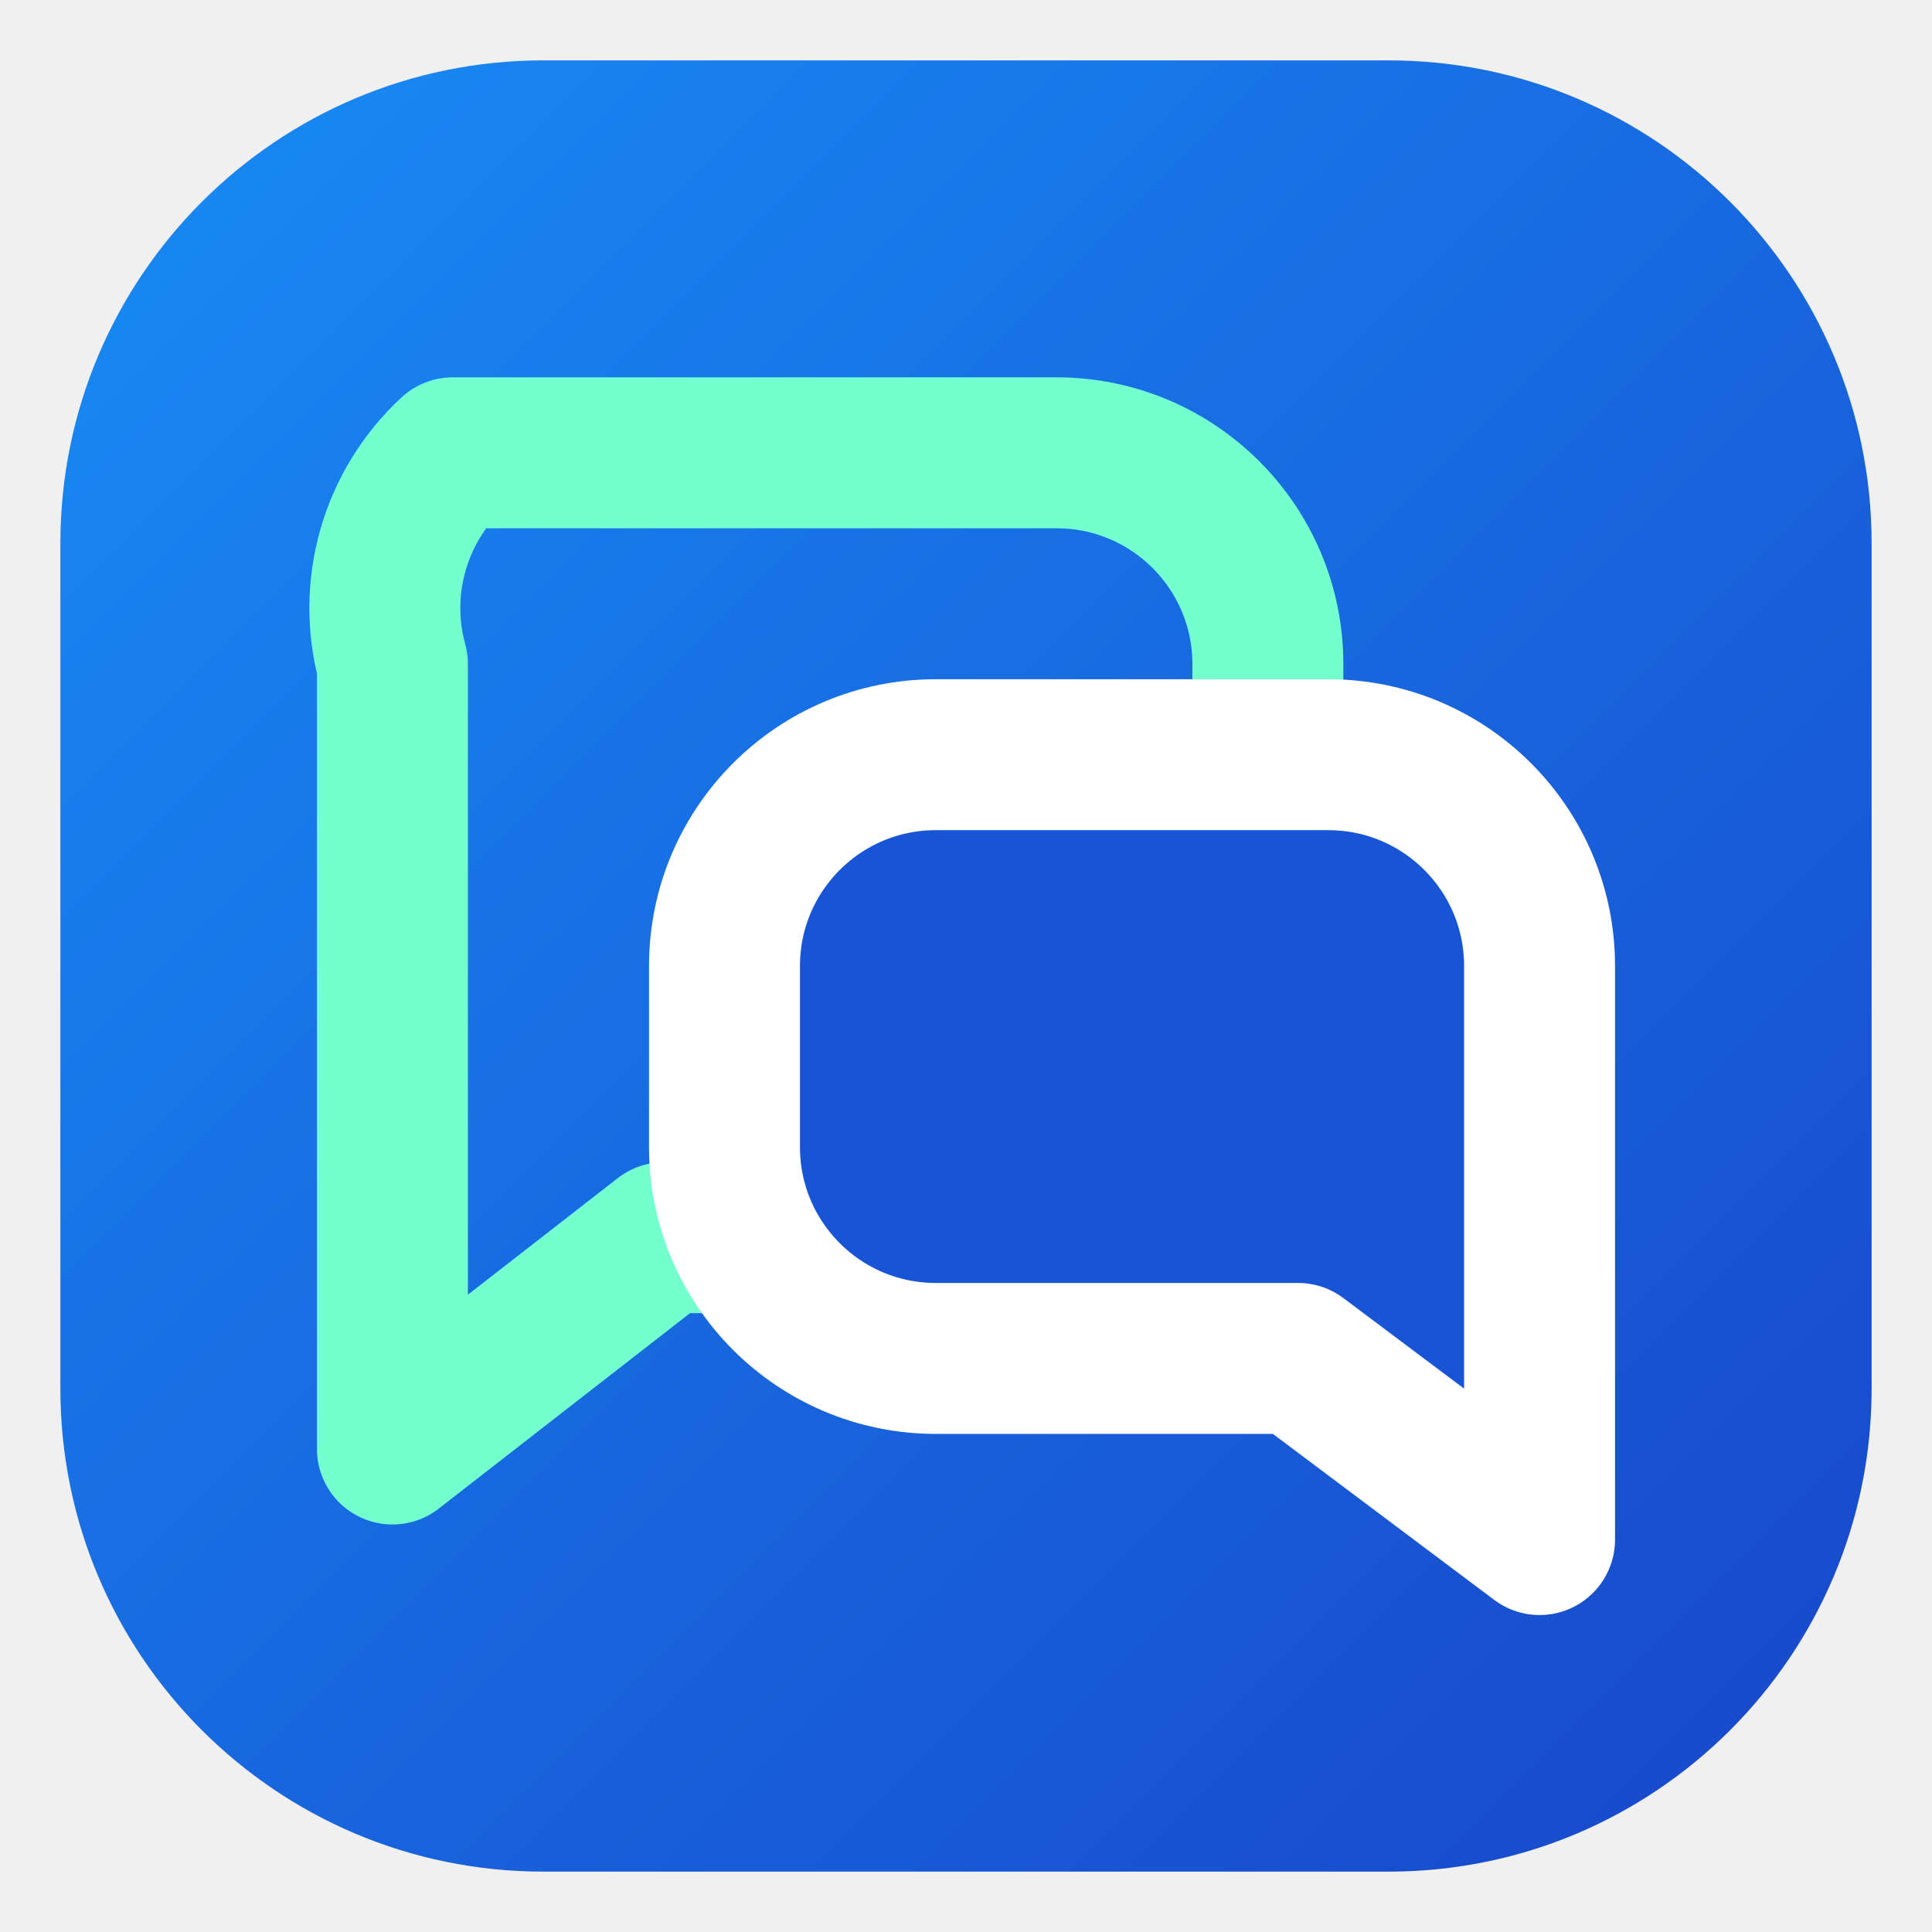
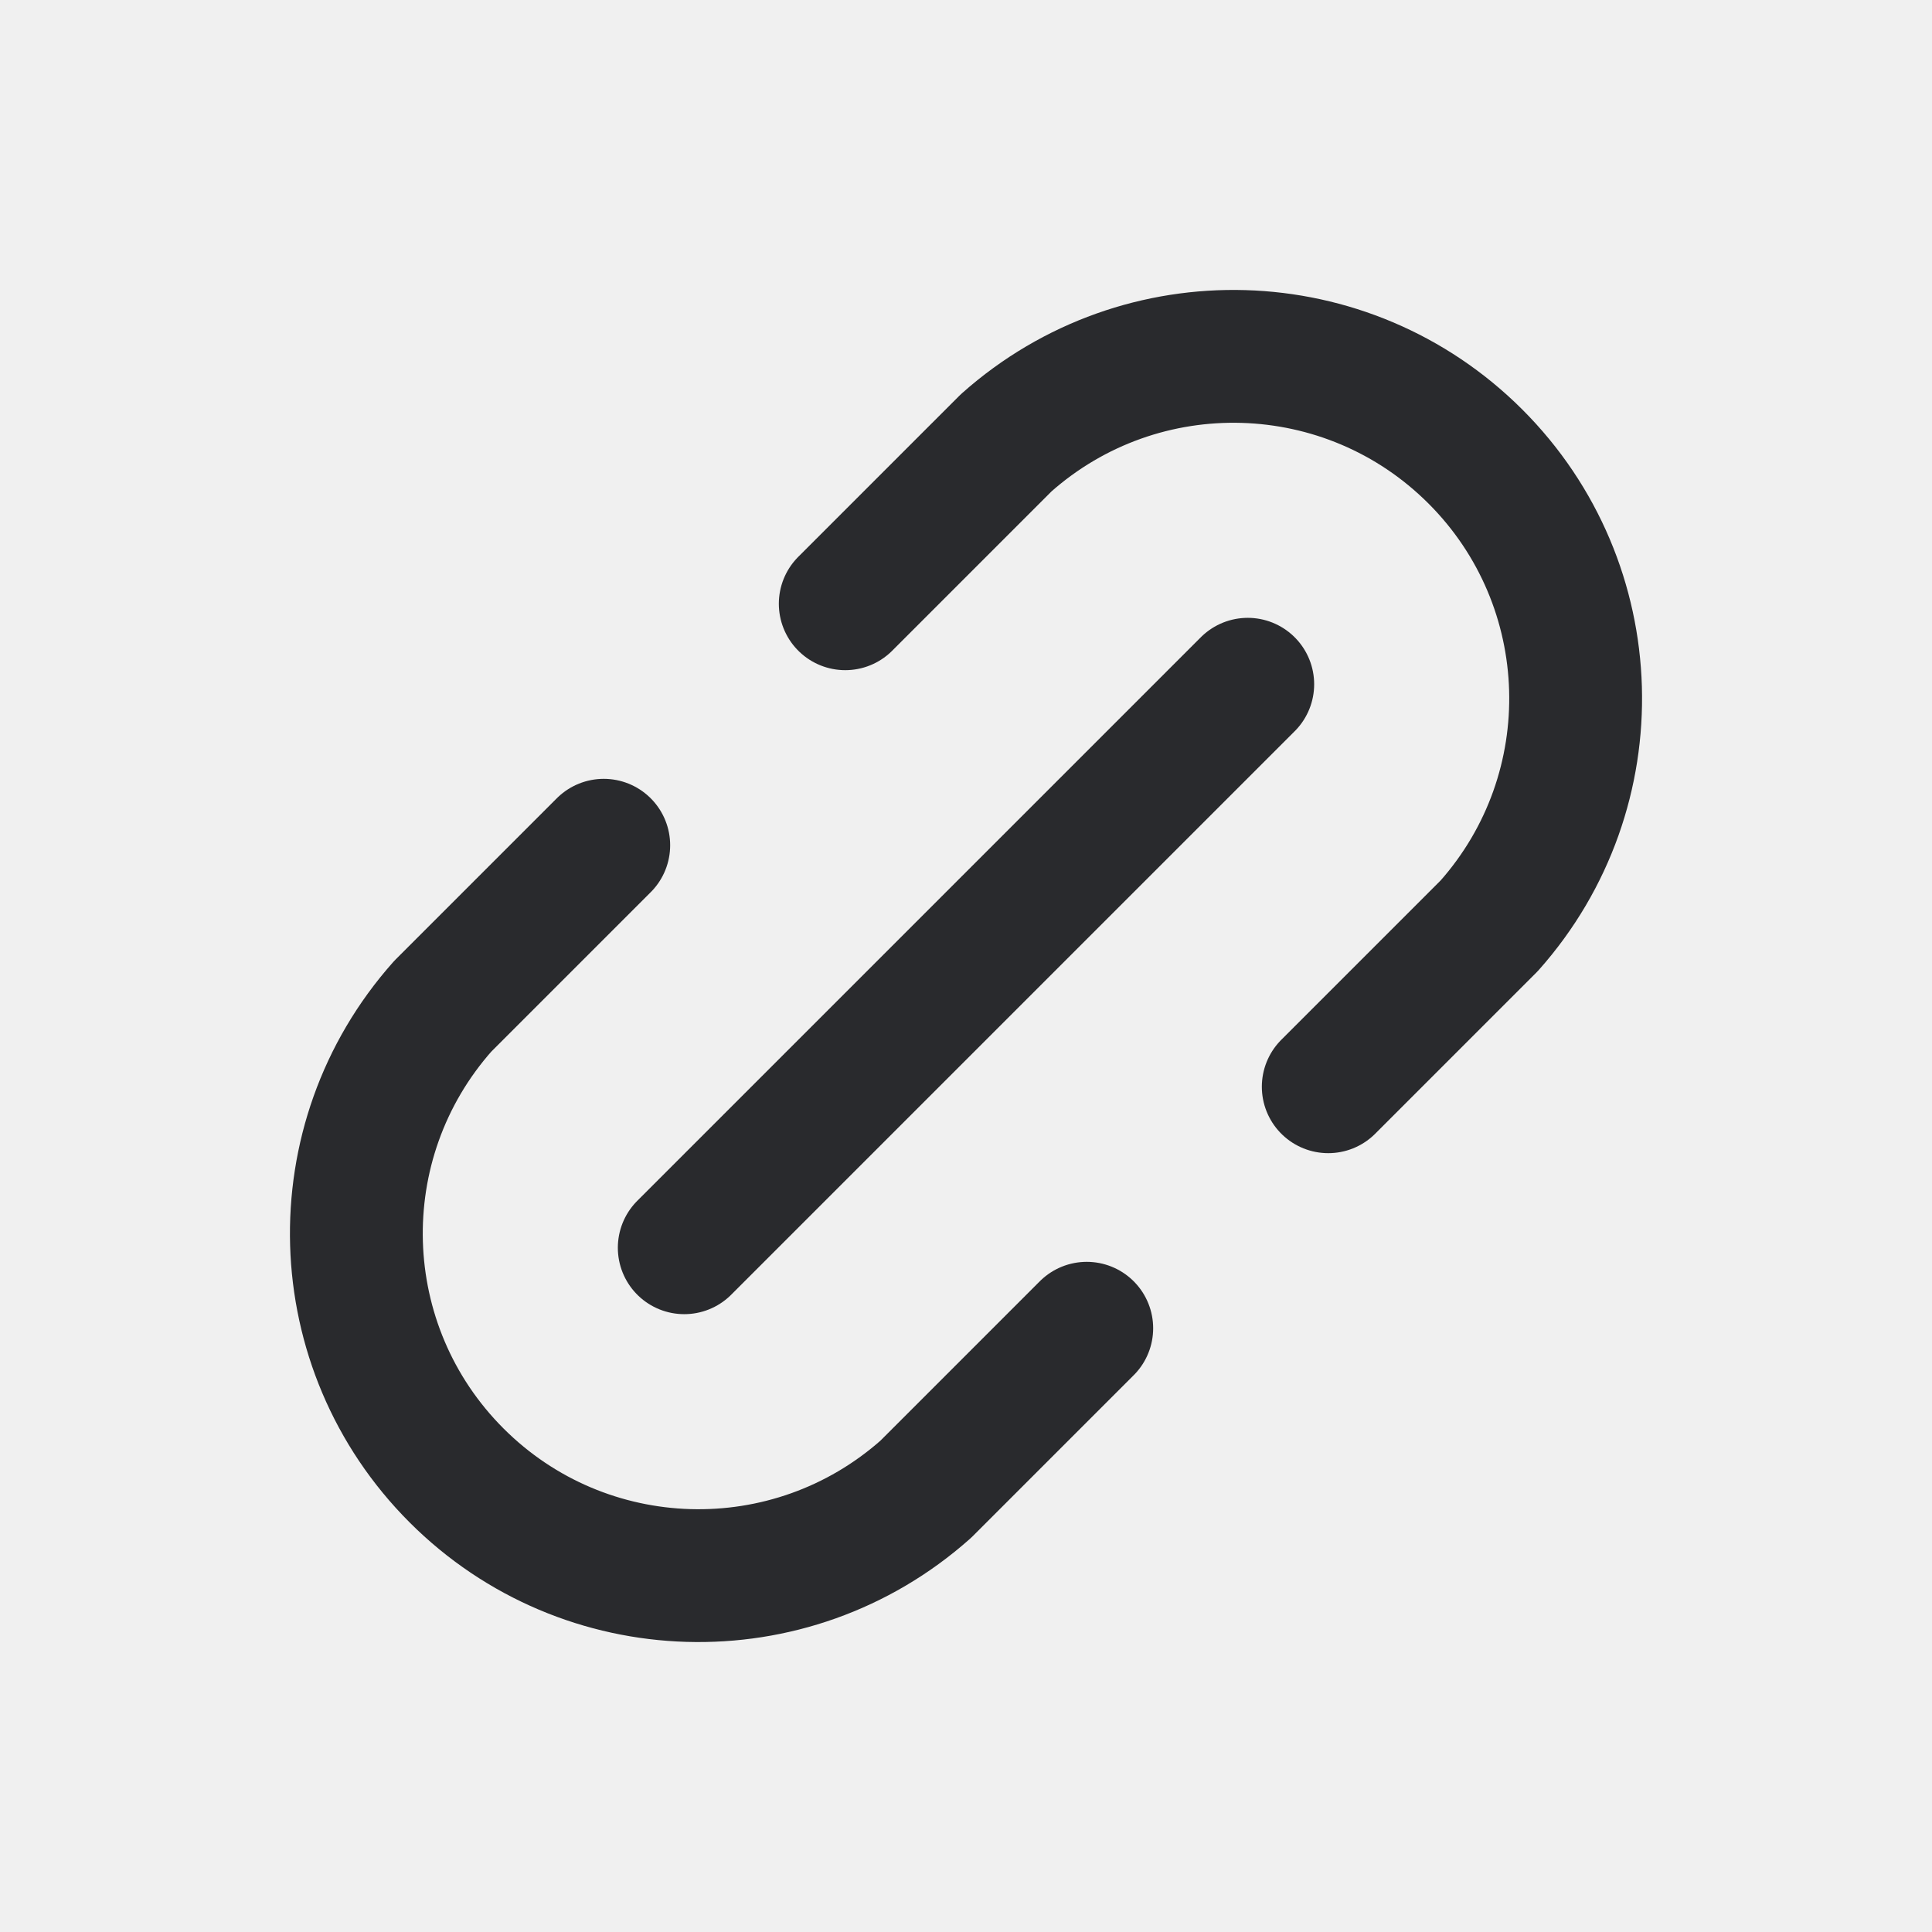
- <svg xmlns="http://www.w3.org/2000/svg" width="64" height="64" viewBox="0 0 64 64">
-   <defs>
-     <linearGradient id="bg" x2="1" y2="1">
-       <stop stop-color="#188cf5" />
-       <stop offset="1" stop-color="#1846c9" />
-     </linearGradient>
-   </defs>
-   <rect x="2" y="2" width="60" height="60" rx="16" fill="url(#bg)" />
-   <path d="M15 15h20a7 7 0 0 1 7 7v12a7 7 0 0 1-7 7H22l-9 7V22a7 7 0 0 1 2-7Z" fill="none" stroke="#73ffce" stroke-width="5" stroke-linejoin="round" />
-   <path d="M31 25h13a7 7 0 0 1 7 7v19l-8-6H31a7 7 0 0 1-7-7v-6a7 7 0 0 1 7-7Z" fill="#1855d6" stroke="#fff" stroke-width="5" stroke-linejoin="round" />
+ <svg xmlns="http://www.w3.org/2000/svg" width="64" height="64" viewBox="0 0 24 24" fill="none" stroke="#292a2d" stroke-width="1.65" stroke-linecap="round" stroke-linejoin="round">
+   <path d="m10.5 7.5 2-2a4.25 4.25 0 0 1 6 6l-2 2M13.5 16.5l-2 2a4.25 4.25 0 0 1-6-6l2-2m1 5 7-7" />
</svg>
